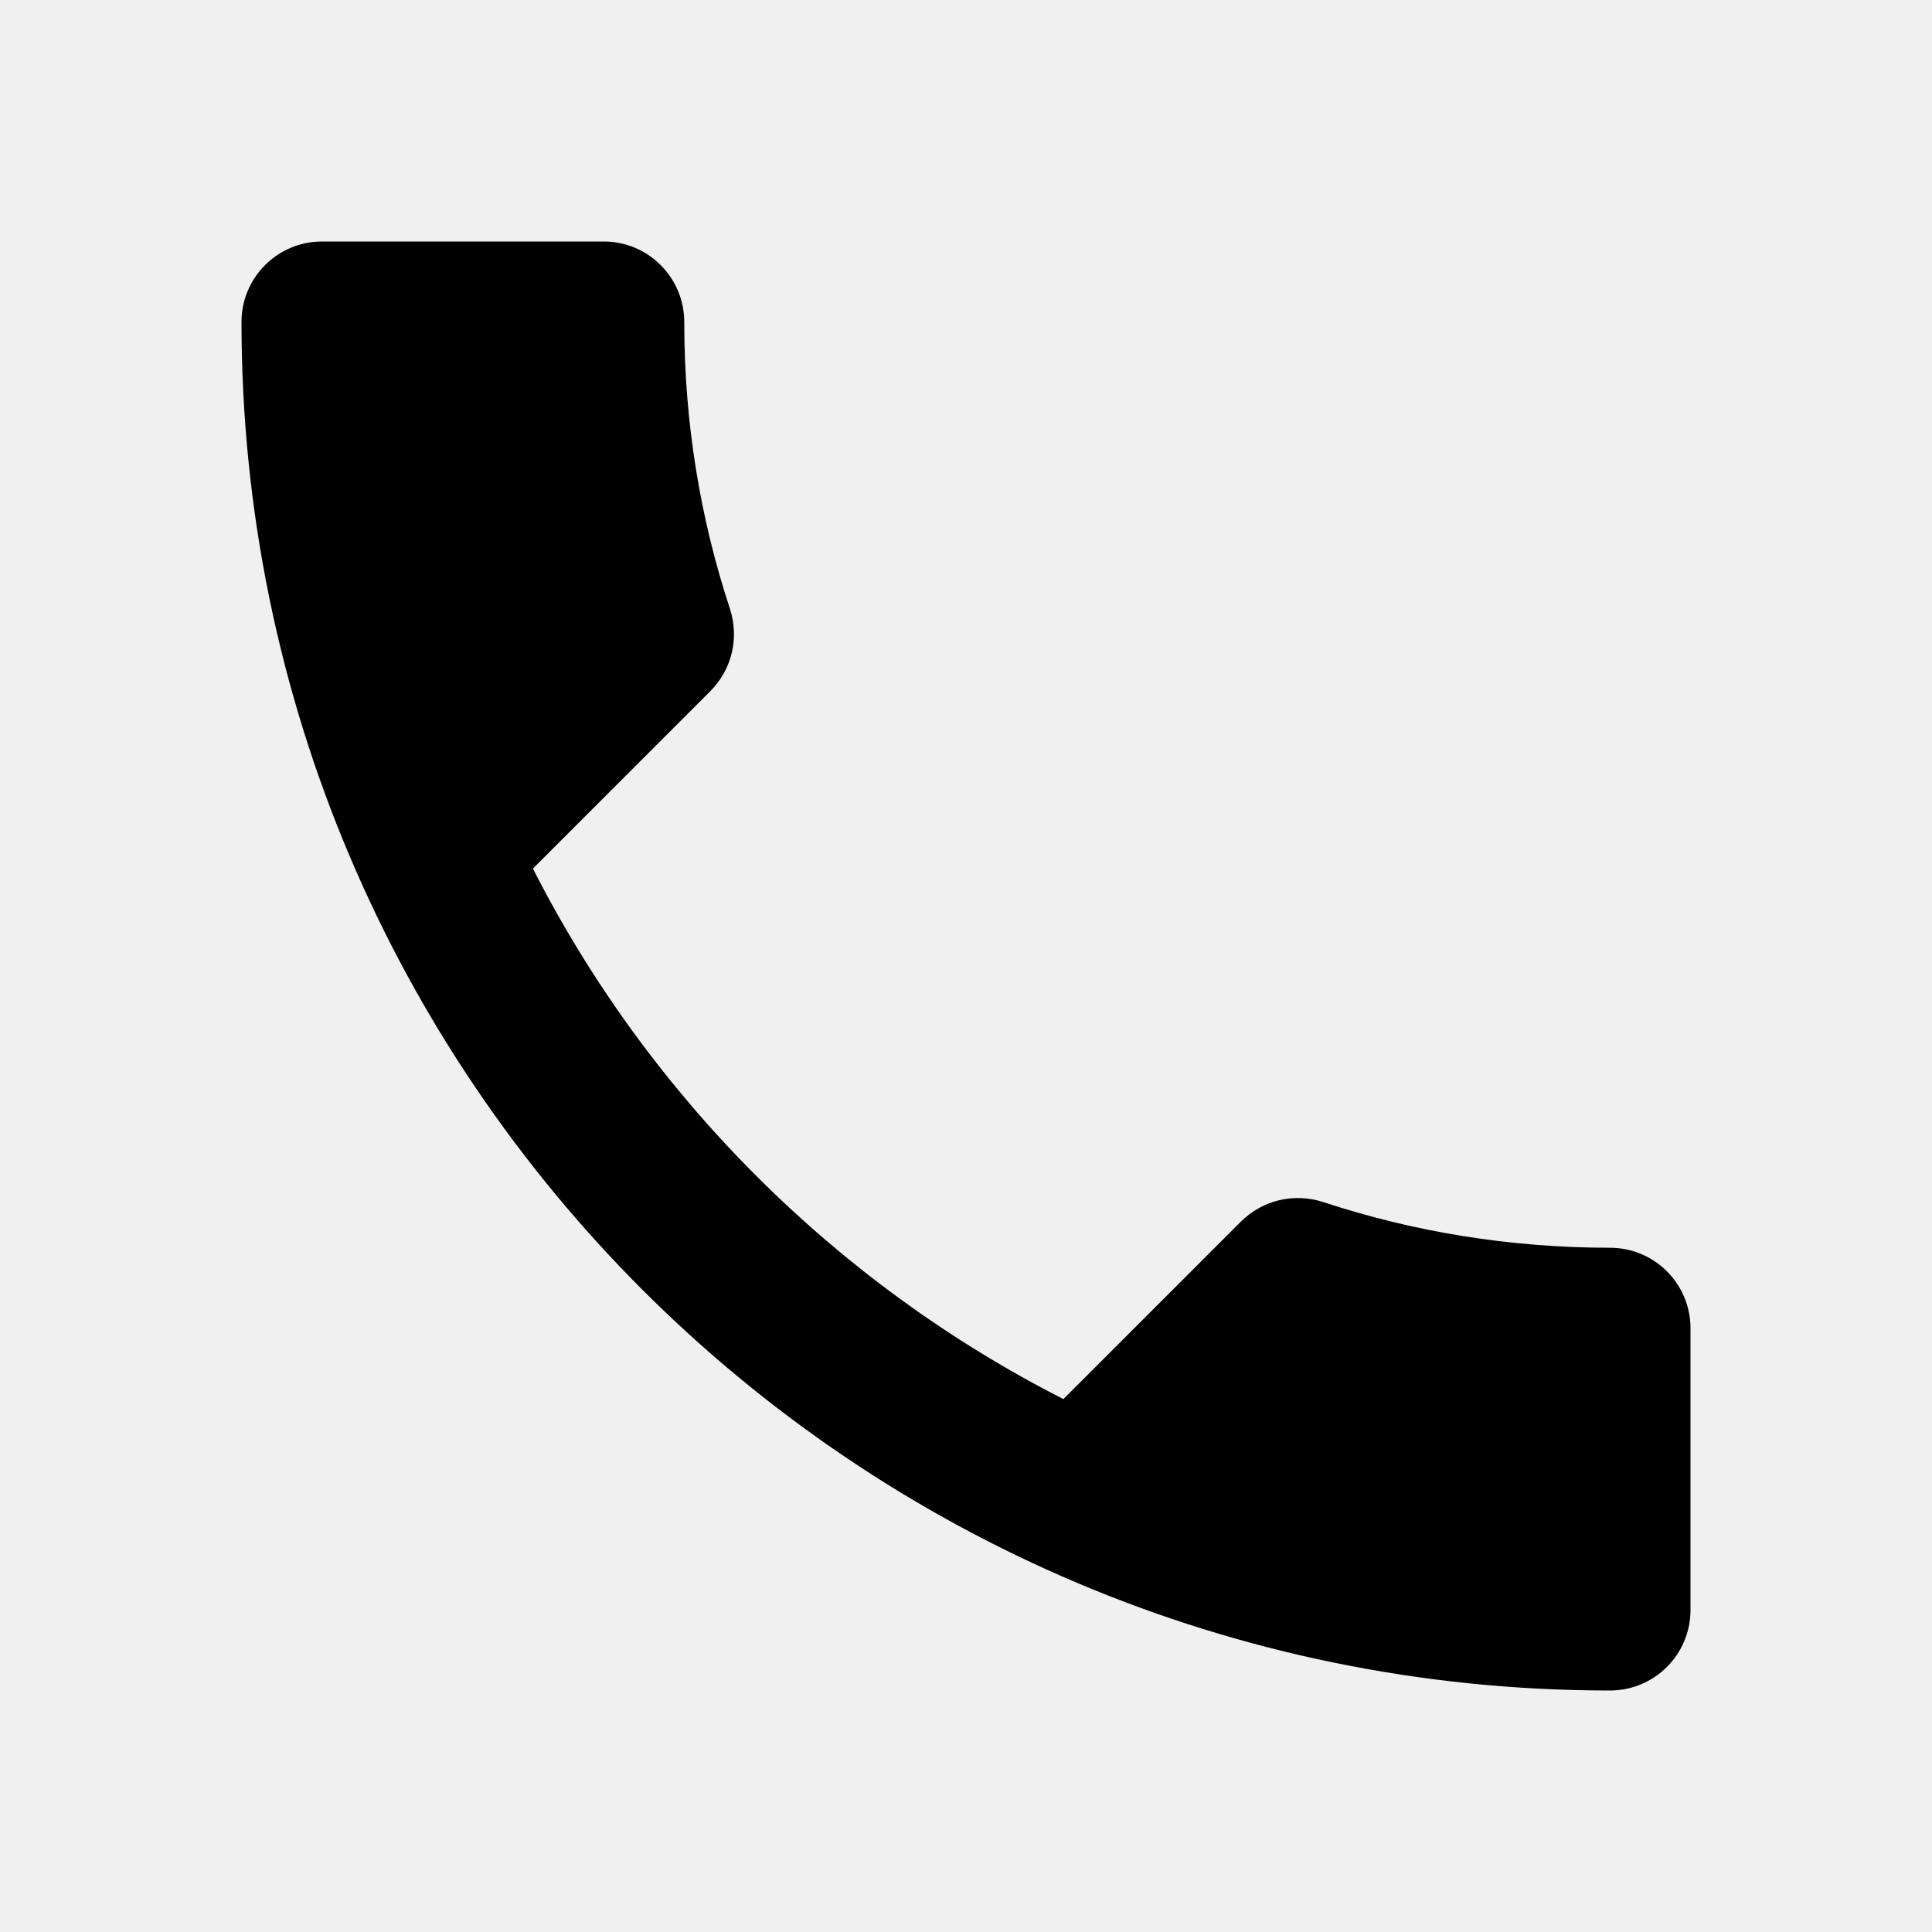
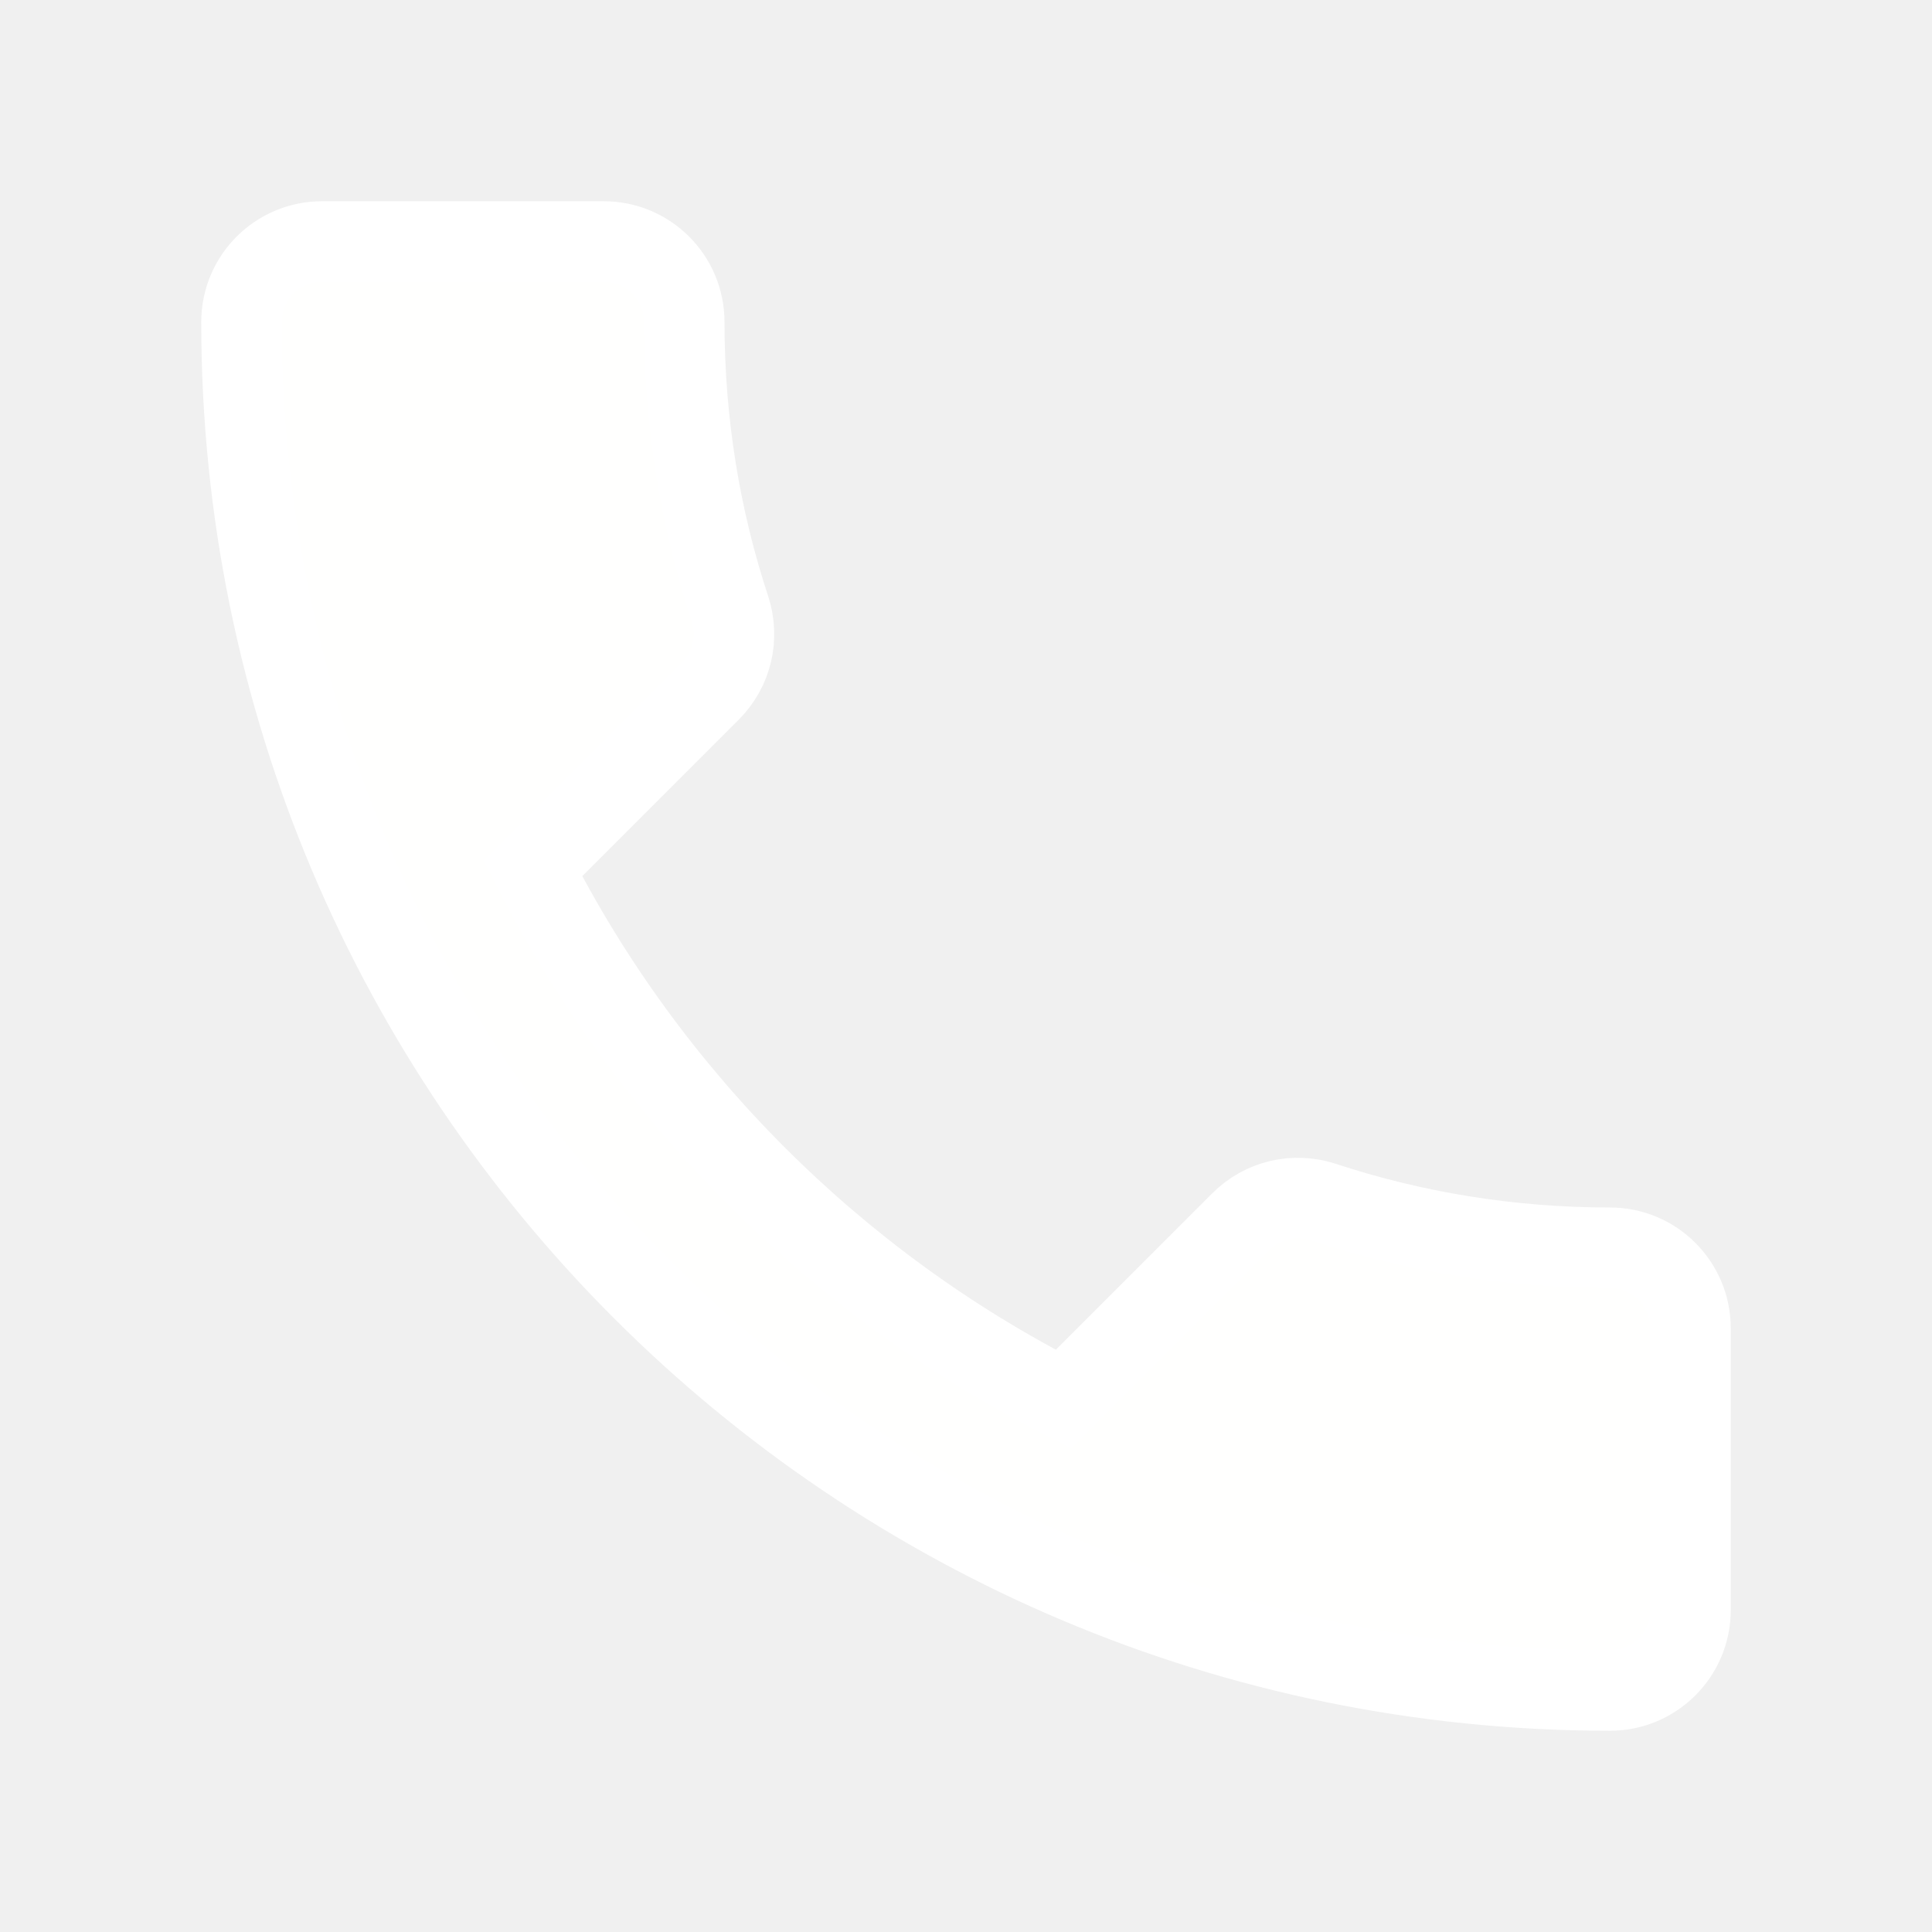
- <svg xmlns="http://www.w3.org/2000/svg" viewBox="0 0 24 24">
-   <path d="M6.62,10.79C8.06,13.62 10.38,15.94 13.21,17.38L15.41,15.18C15.69,14.9 16.08,14.82 16.43,14.93C17.55,15.3 18.75,15.5 20,15.5A1,1 0 0,1 21,16.5V20A1,1 0 0,1 20,21A17,17 0 0,1 3,4A1,1 0 0,1 4,3H7.5A1,1 0 0,1 8.5,4C8.5,5.25 8.7,6.45 9.07,7.57C9.18,7.92 9.1,8.31 8.82,8.59L6.62,10.79Z" />
+ <svg xmlns="http://www.w3.org/2000/svg" viewBox="0 0 24 24" version="1.1" id="svg4283">
+   <defs id="defs4287" />
+   <path d="M6.62,10.79C8.06,13.62 10.38,15.94 13.21,17.38L15.41,15.18C15.69,14.9 16.08,14.82 16.43,14.93C17.55,15.3 18.75,15.5 20,15.5A1,1 0 0,1 21,16.5V20A1,1 0 0,1 20,21A17,17 0 0,1 3,4A1,1 0 0,1 4,3H7.5A1,1 0 0,1 8.5,4C8.5,5.25 8.7,6.45 9.07,7.57C9.18,7.92 9.1,8.31 8.82,8.59L6.62,10.79Z" id="path4281" style="fill:#fffffe;fill-opacity:1;stroke:#ffffff;stroke-opacity:1" />
</svg>
